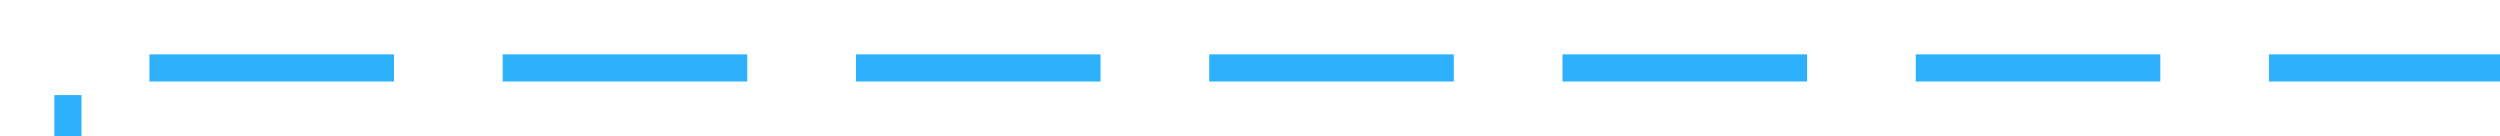
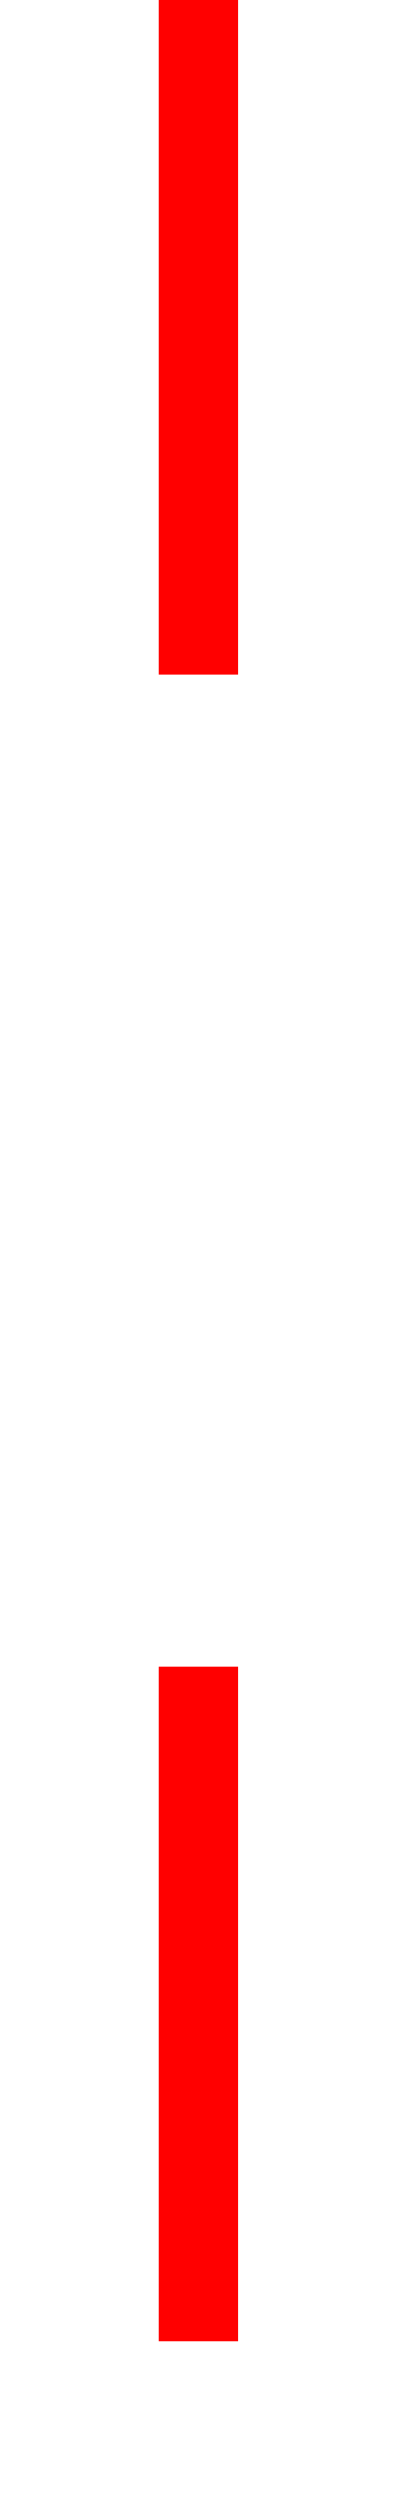
- <svg xmlns="http://www.w3.org/2000/svg" version="1.1" width="184px" height="10px" preserveAspectRatio="xMinYMid meet" viewBox="374 356  184 8">
-   <path d="M 559 360  L 379 360  L 379 491  " stroke-width="2" stroke-dasharray="18,8" stroke="#2eb1fc" fill="none" />
+ <svg xmlns="http://www.w3.org/2000/svg" version="1.1" width="10px" height="63px" preserveAspectRatio="xMidYMin meet" viewBox="1397 846  8 63">
+   <path d="M 1401 863  L 1401 846  M 1401 888  L 1401 905  " stroke-width="2" stroke="#ff0000" fill="none" />
</svg>
